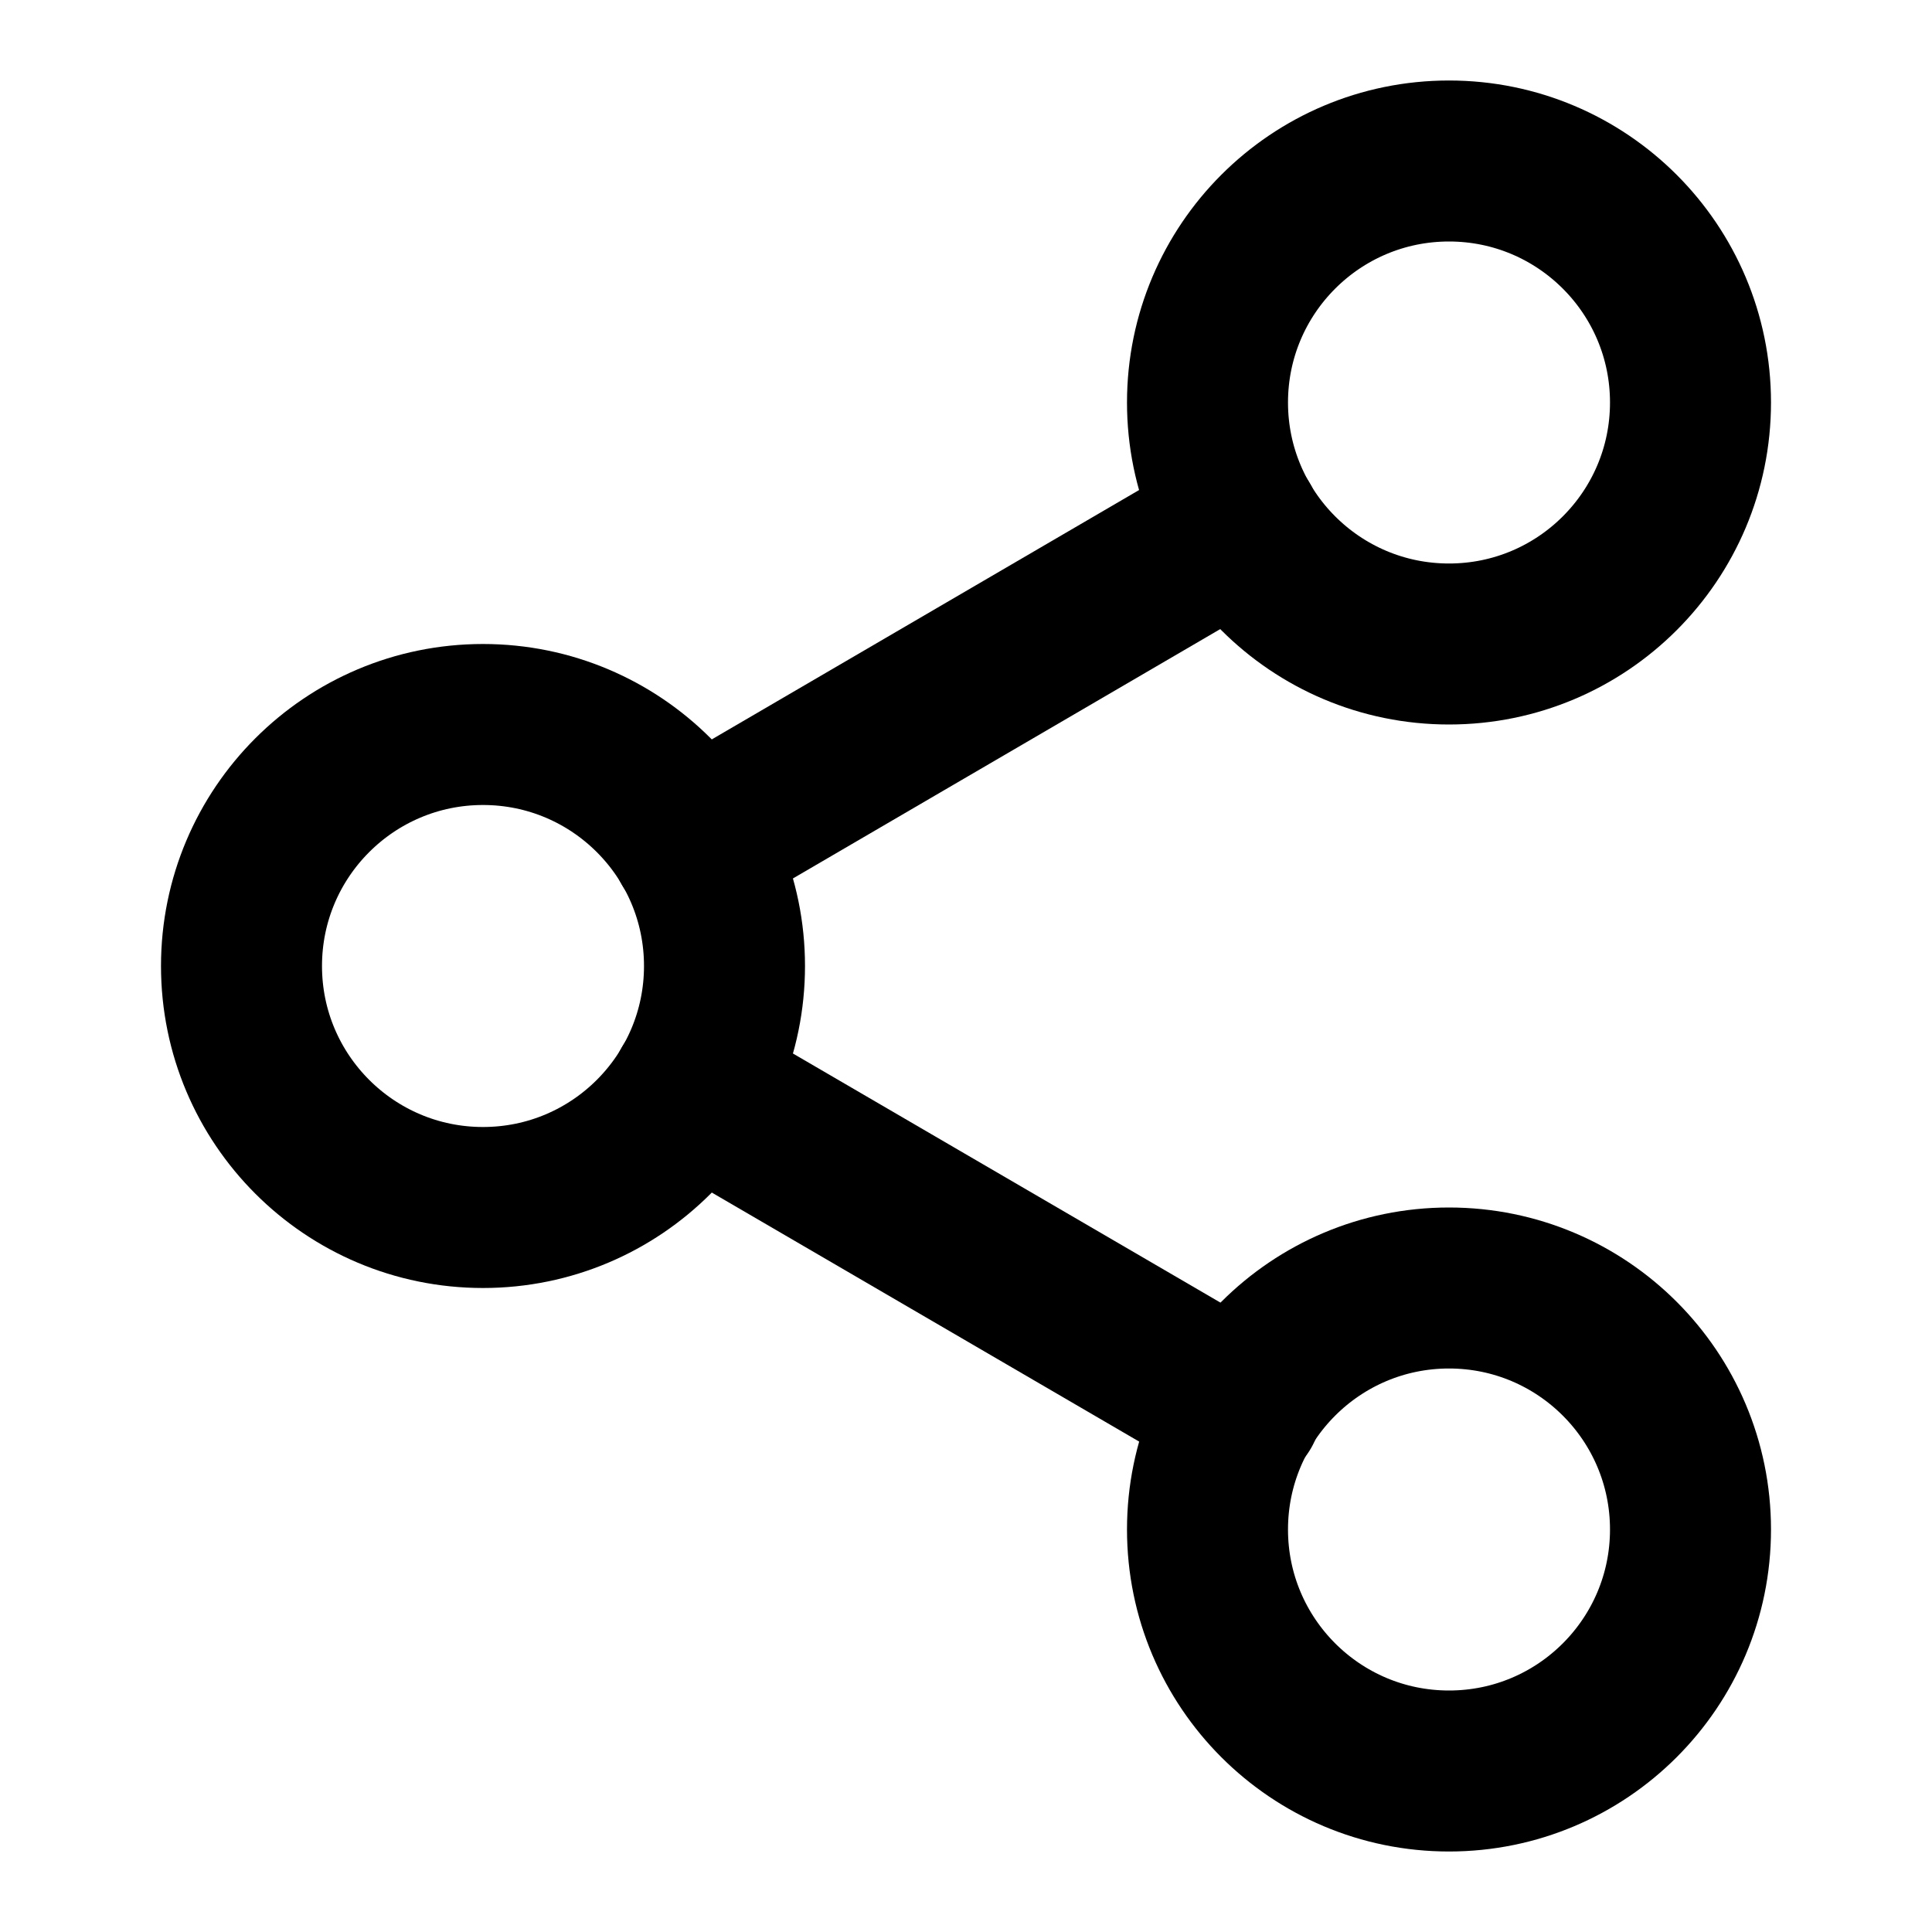
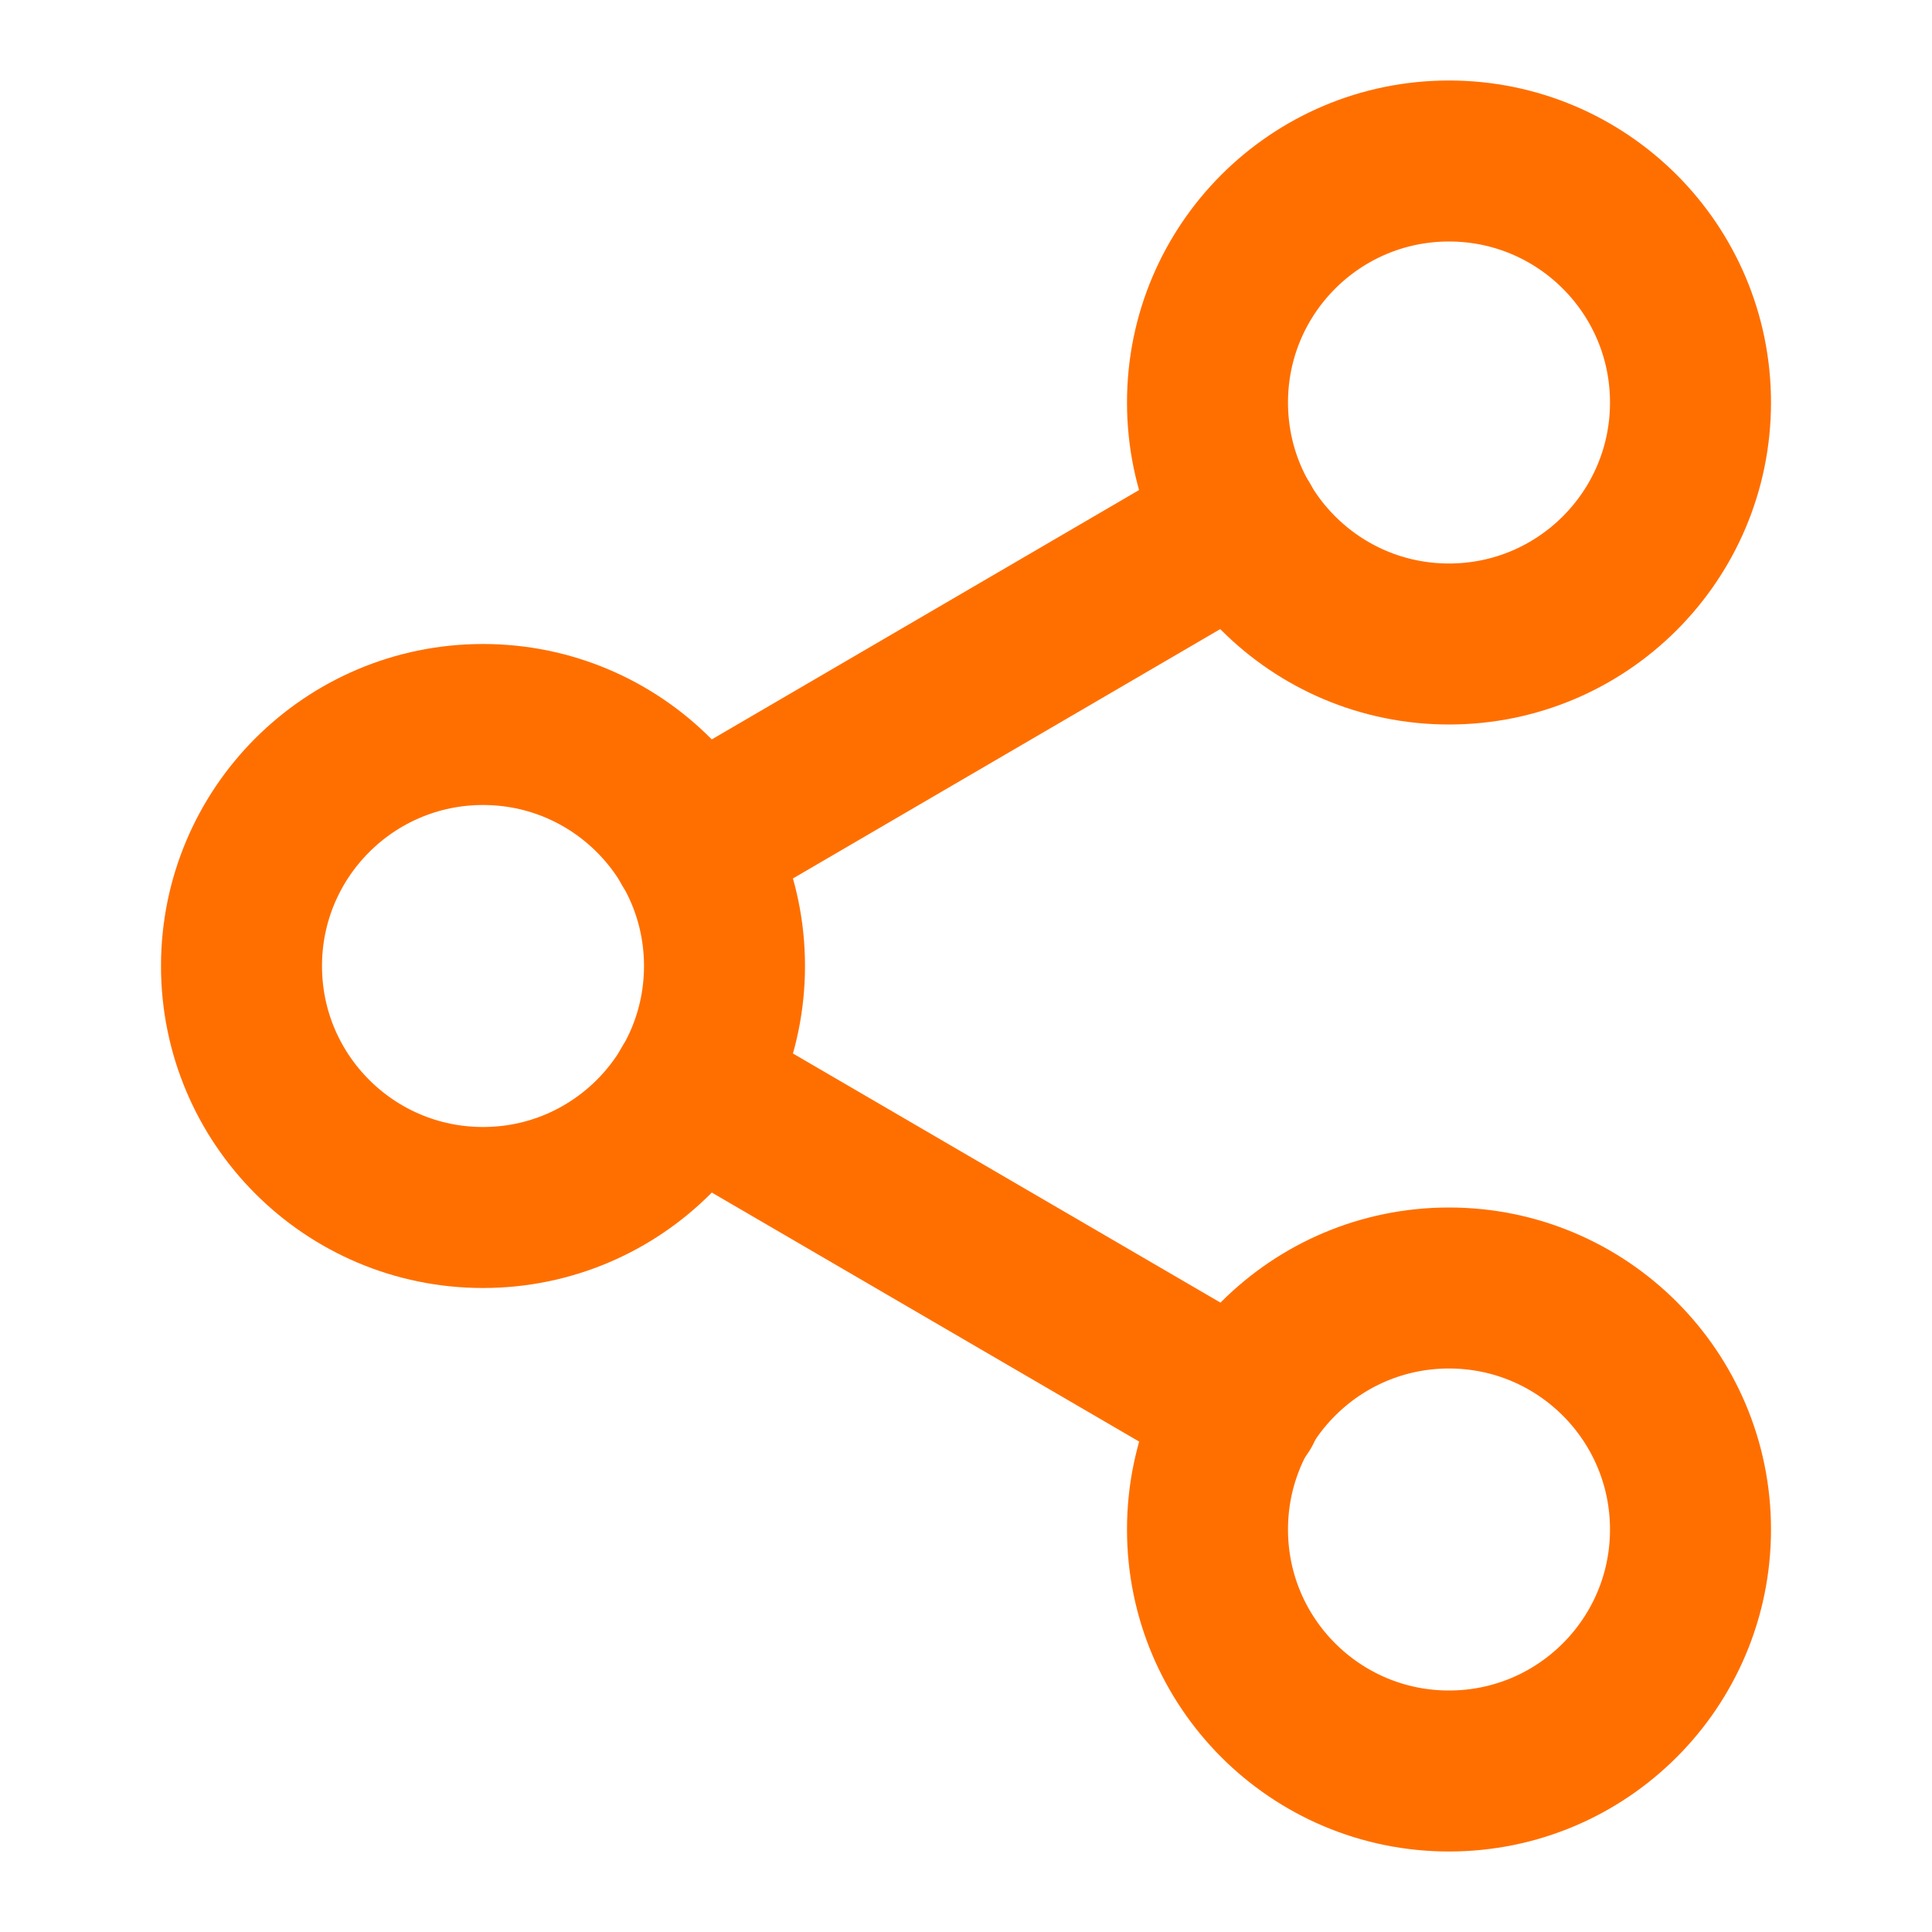
- <svg xmlns="http://www.w3.org/2000/svg" width="24" height="24" viewBox="0 0 24 24" fill="none" stroke="currentColor" stroke-width="2" stroke-linecap="round" stroke-linejoin="round">
+ <svg xmlns="http://www.w3.org/2000/svg" width="24" height="24" viewBox="0 0 24 24" fill="none" stroke="#FF6F00" stroke-width="2" stroke-linecap="round" stroke-linejoin="round">
  <circle cx="18" cy="5" r="3" />
  <circle cx="6" cy="12" r="3" />
  <circle cx="18" cy="19" r="3" />
  <line x1="8.59" x2="15.42" y1="13.51" y2="17.49" />
  <line x1="15.41" x2="8.59" y1="6.51" y2="10.49" />
</svg>
